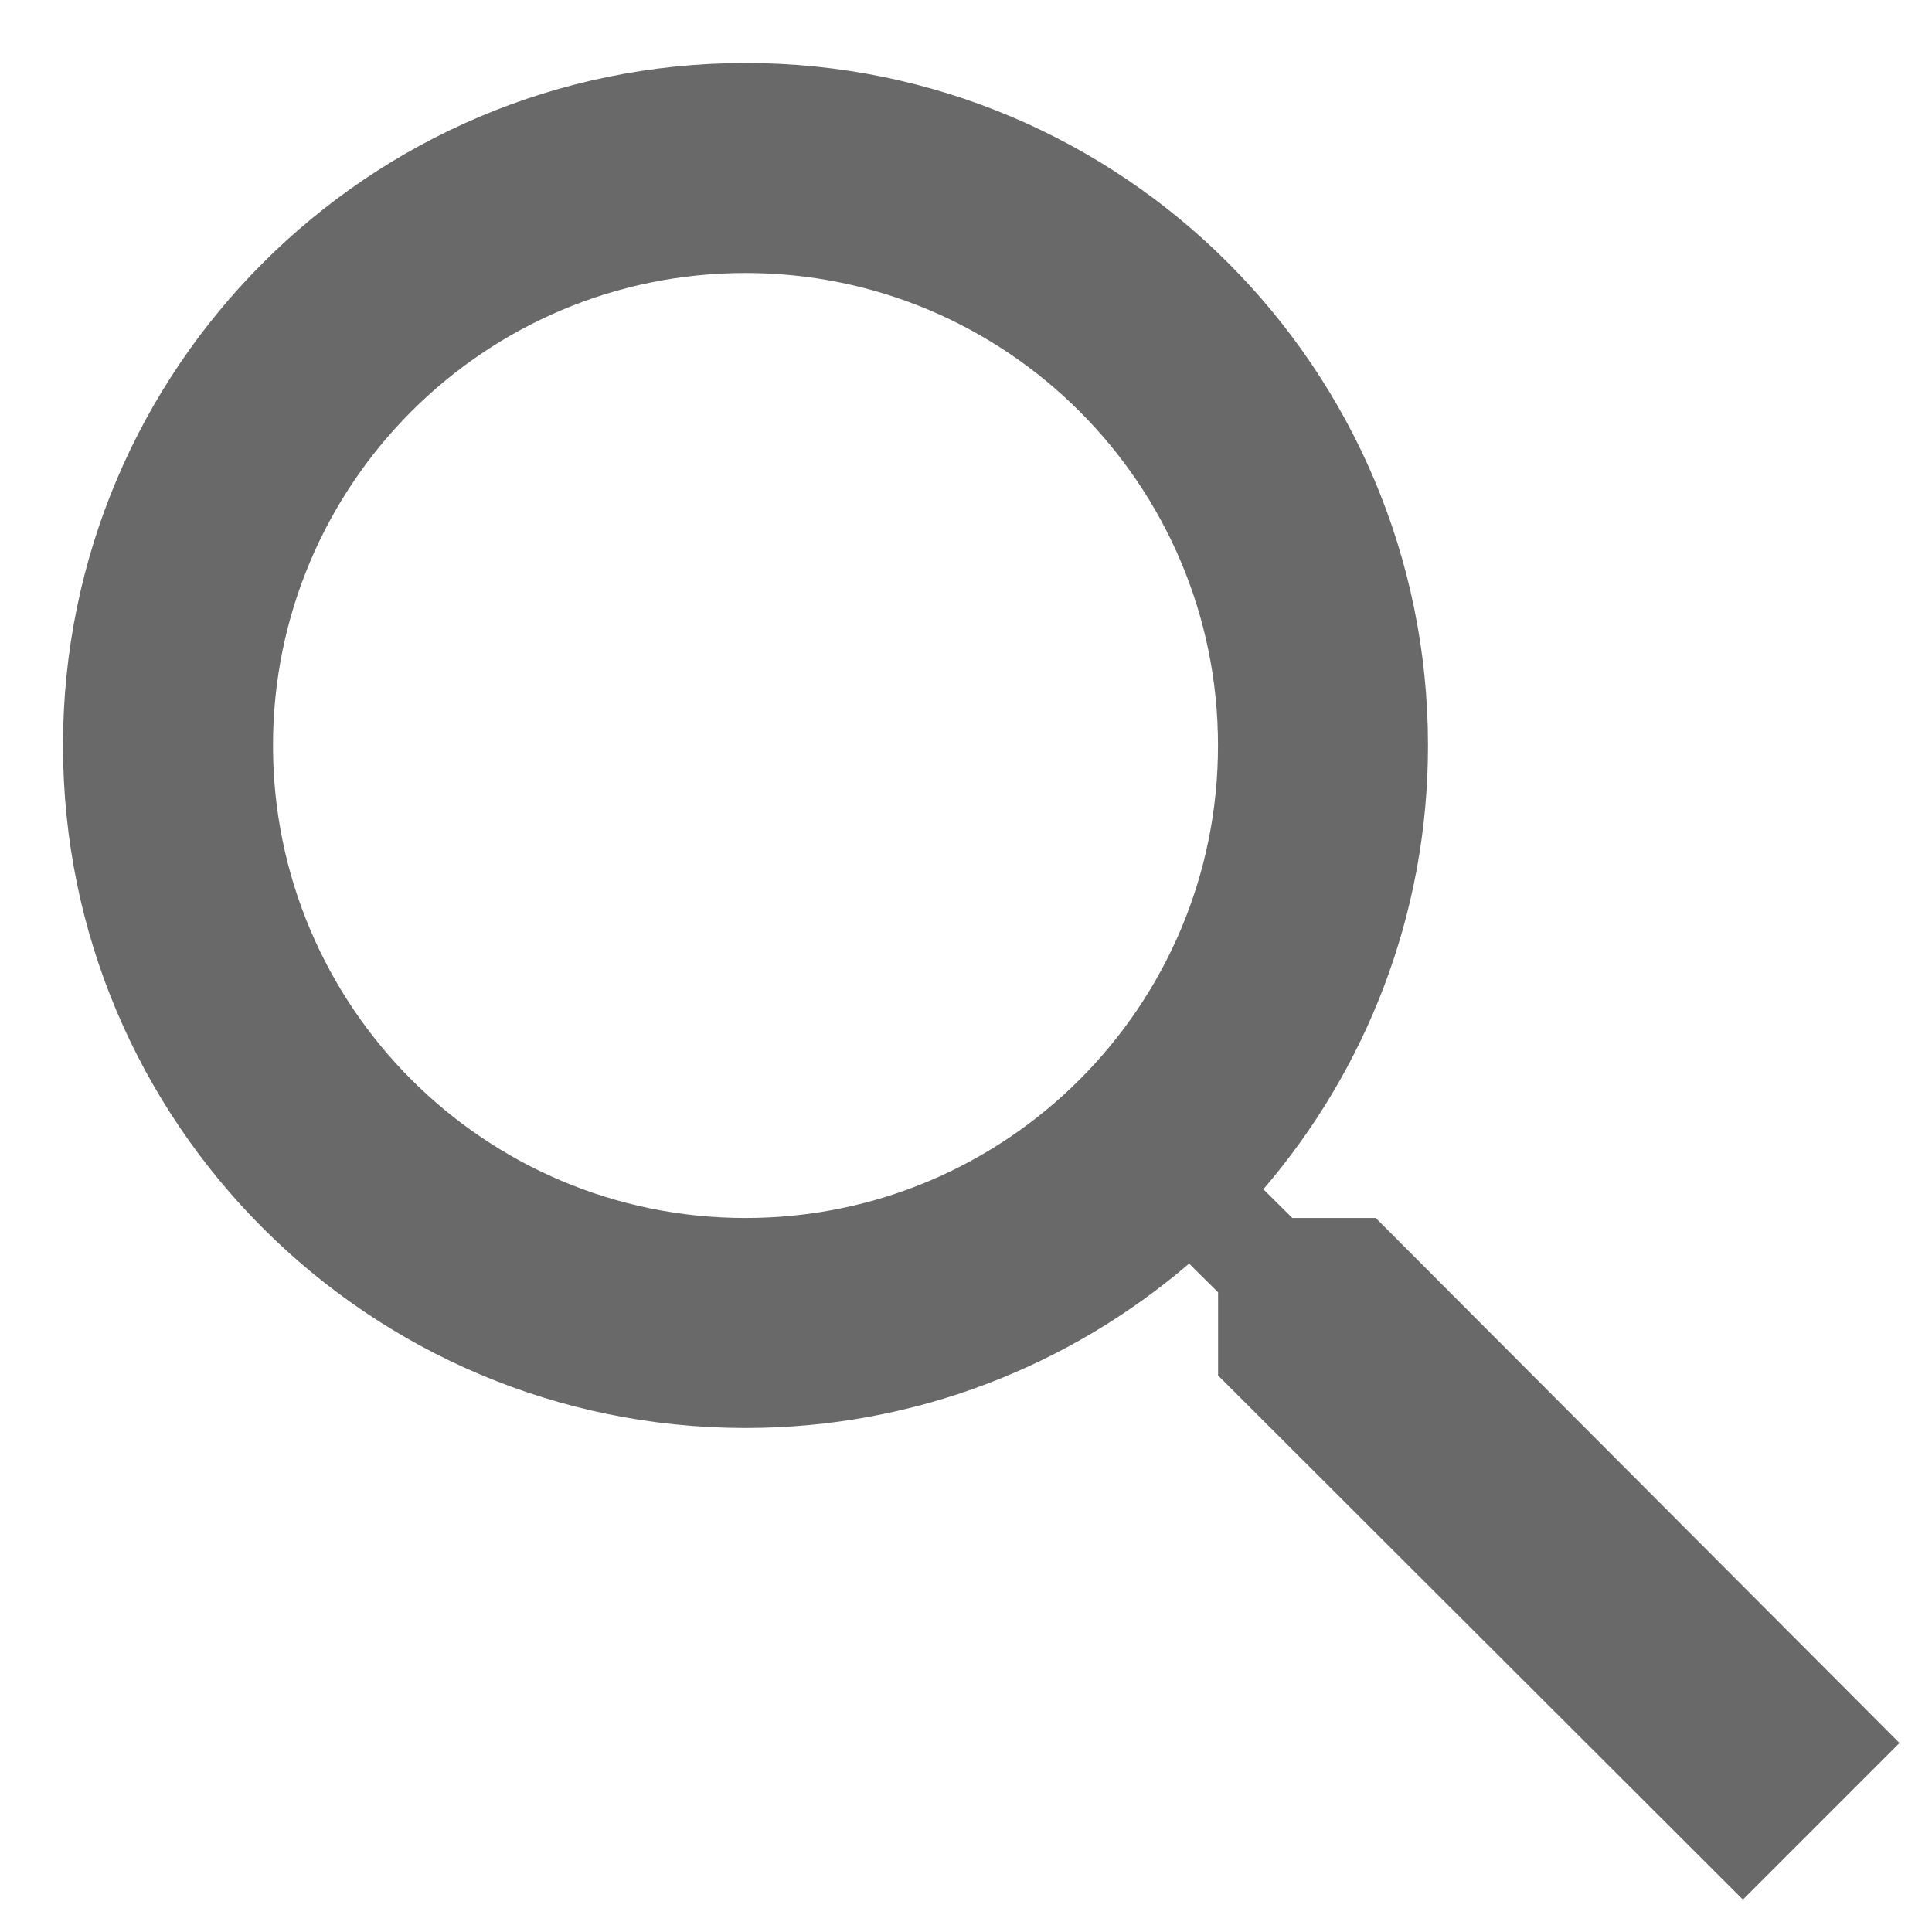
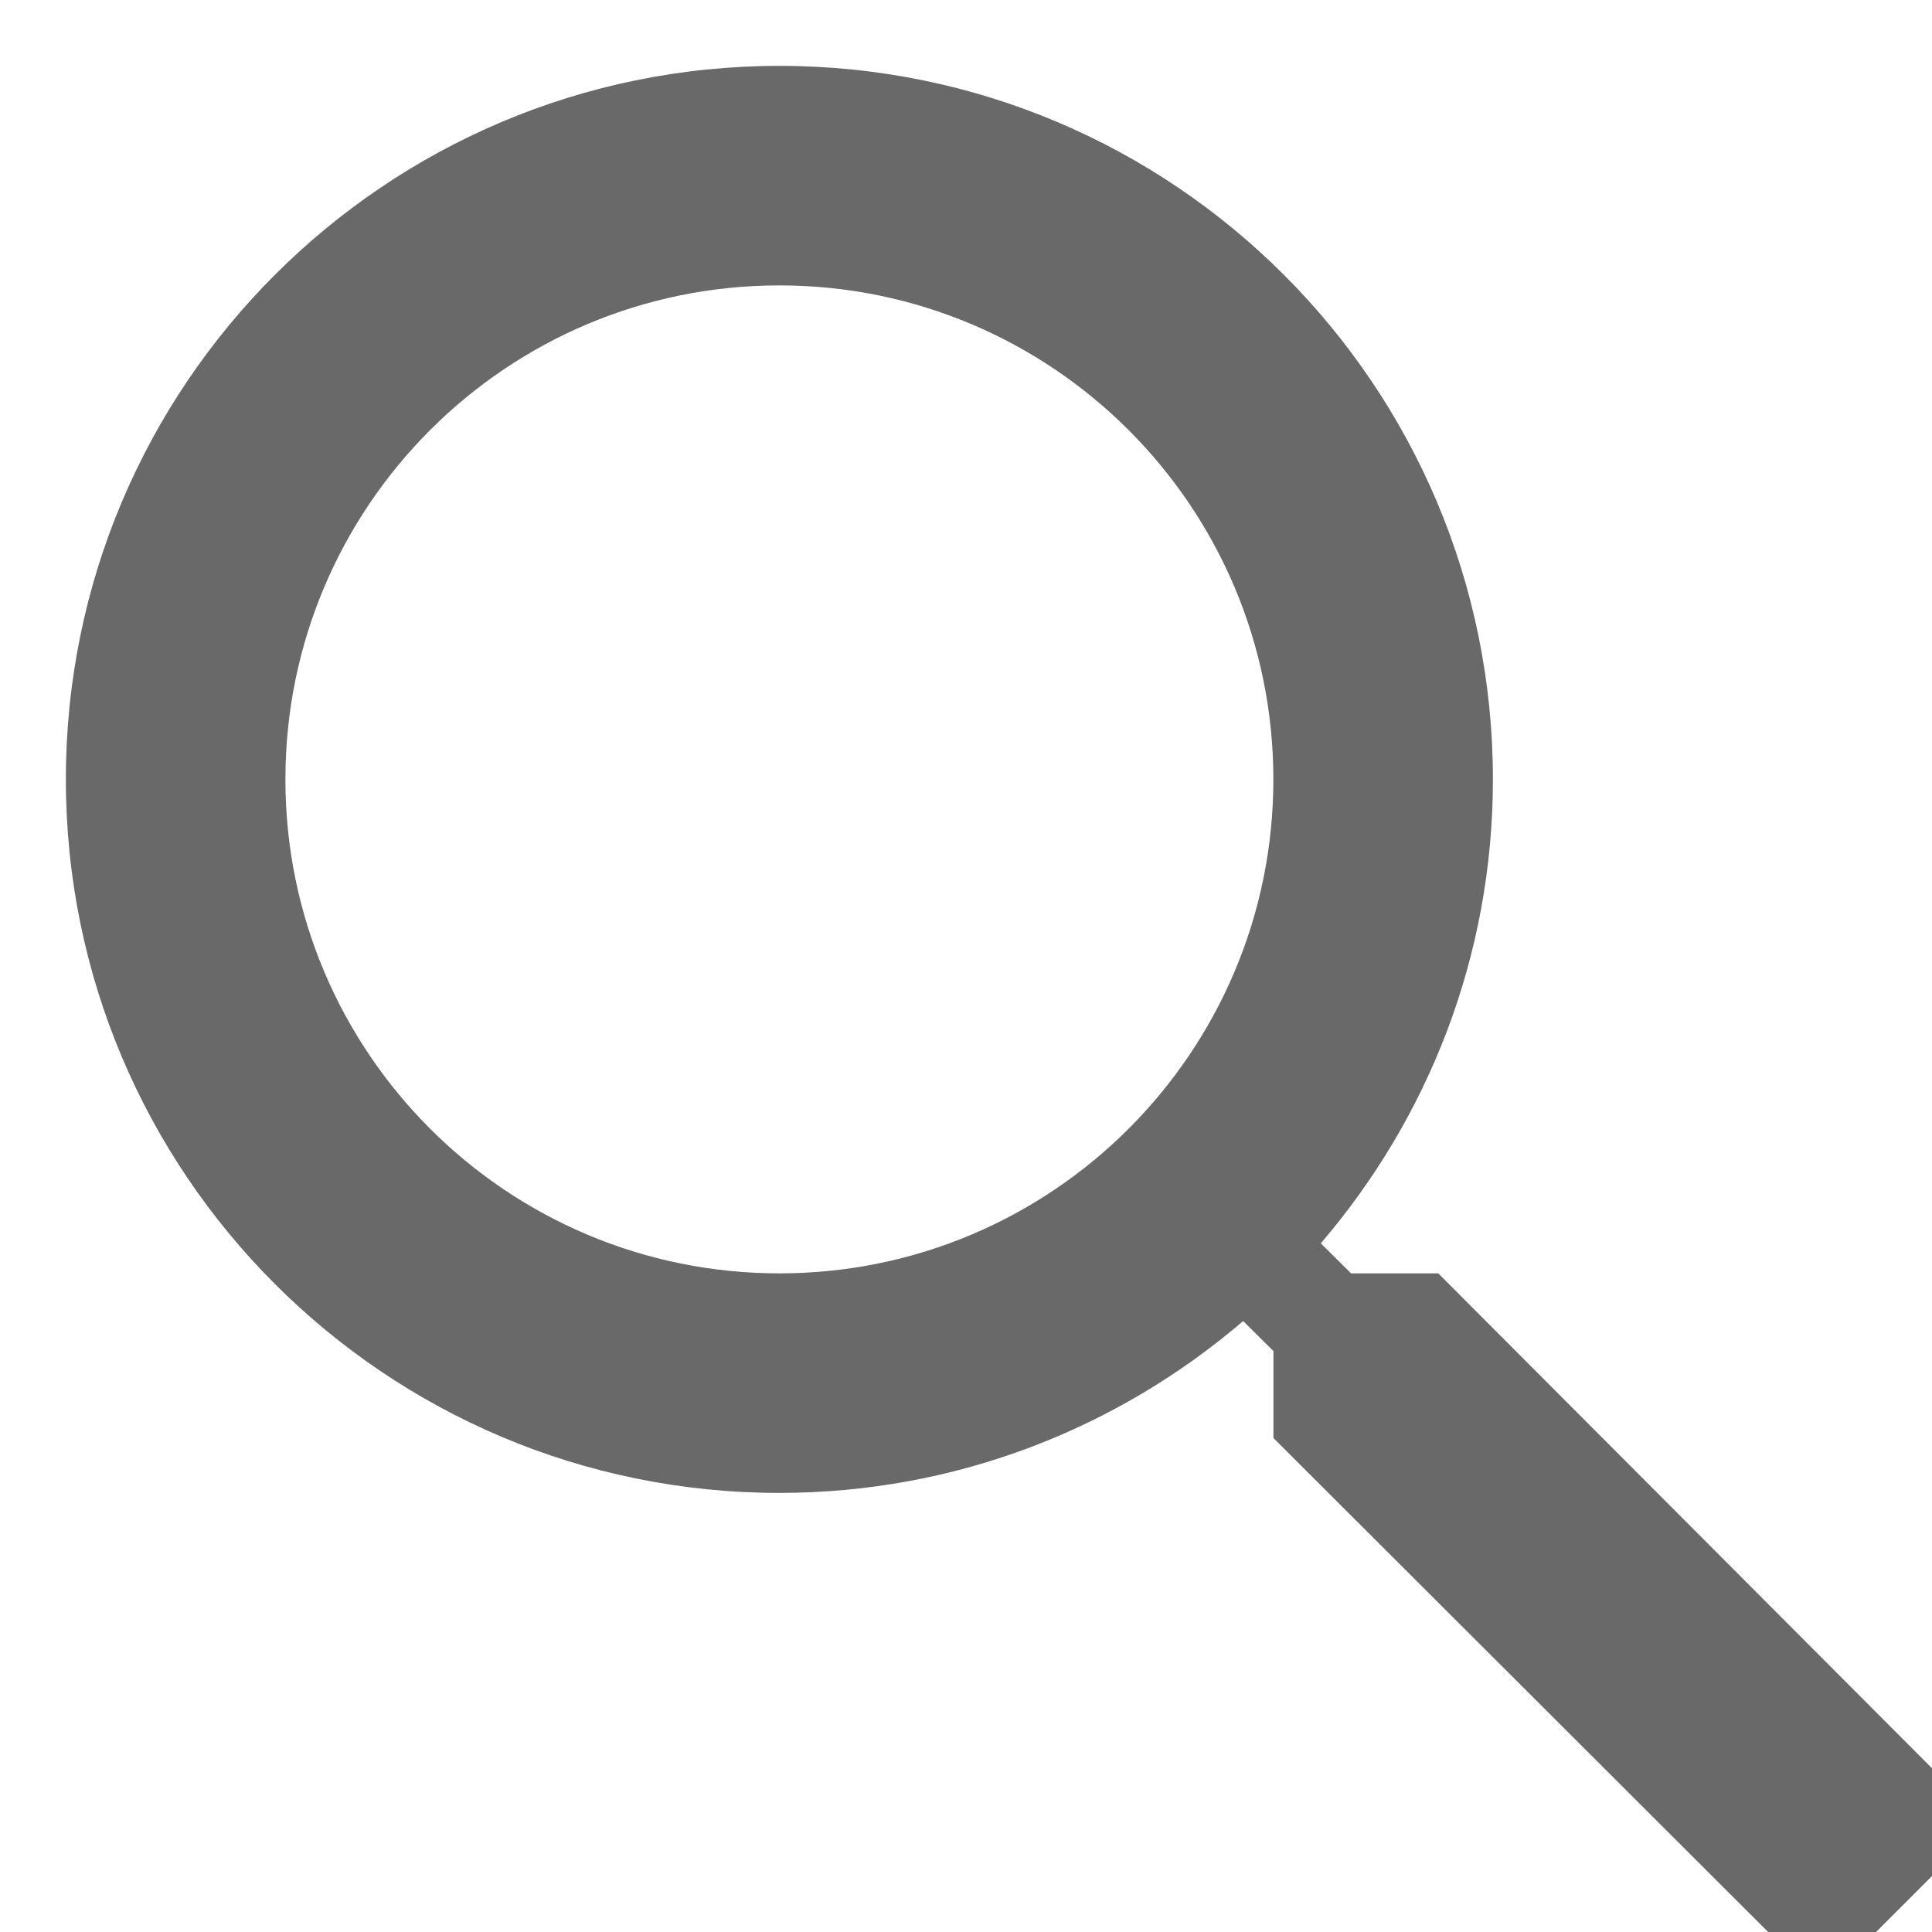
- <svg xmlns="http://www.w3.org/2000/svg" width="23" height="23" viewBox="0 0 23 23" fill="#696969">
+ <svg xmlns="http://www.w3.org/2000/svg" width="25" height="25" viewBox="0 0 22 22" fill="black">
  <path opacity="1" fill-rule="evenodd" clip-rule="evenodd" d="M16.378 14.5H15.385L15.04 14.158C16.259 12.736 17 10.894 17 8.875C17 4.388 13.363 0.75 8.875 0.75C4.388 0.75 0.75 4.388 0.75 8.875C0.75 13.363 4.388 17 8.875 17C10.894 17 12.735 16.26 14.156 15.043L14.501 15.385V16.375L20.749 22.614L22.613 20.75L16.378 14.5ZM8.875 14.5C5.768 14.5 3.25 11.982 3.25 8.875C3.25 5.769 5.768 3.25 8.875 3.25C11.981 3.25 14.5 5.769 14.5 8.875C14.5 11.982 11.981 14.5 8.875 14.5Z" fill="#696969" />
</svg>
